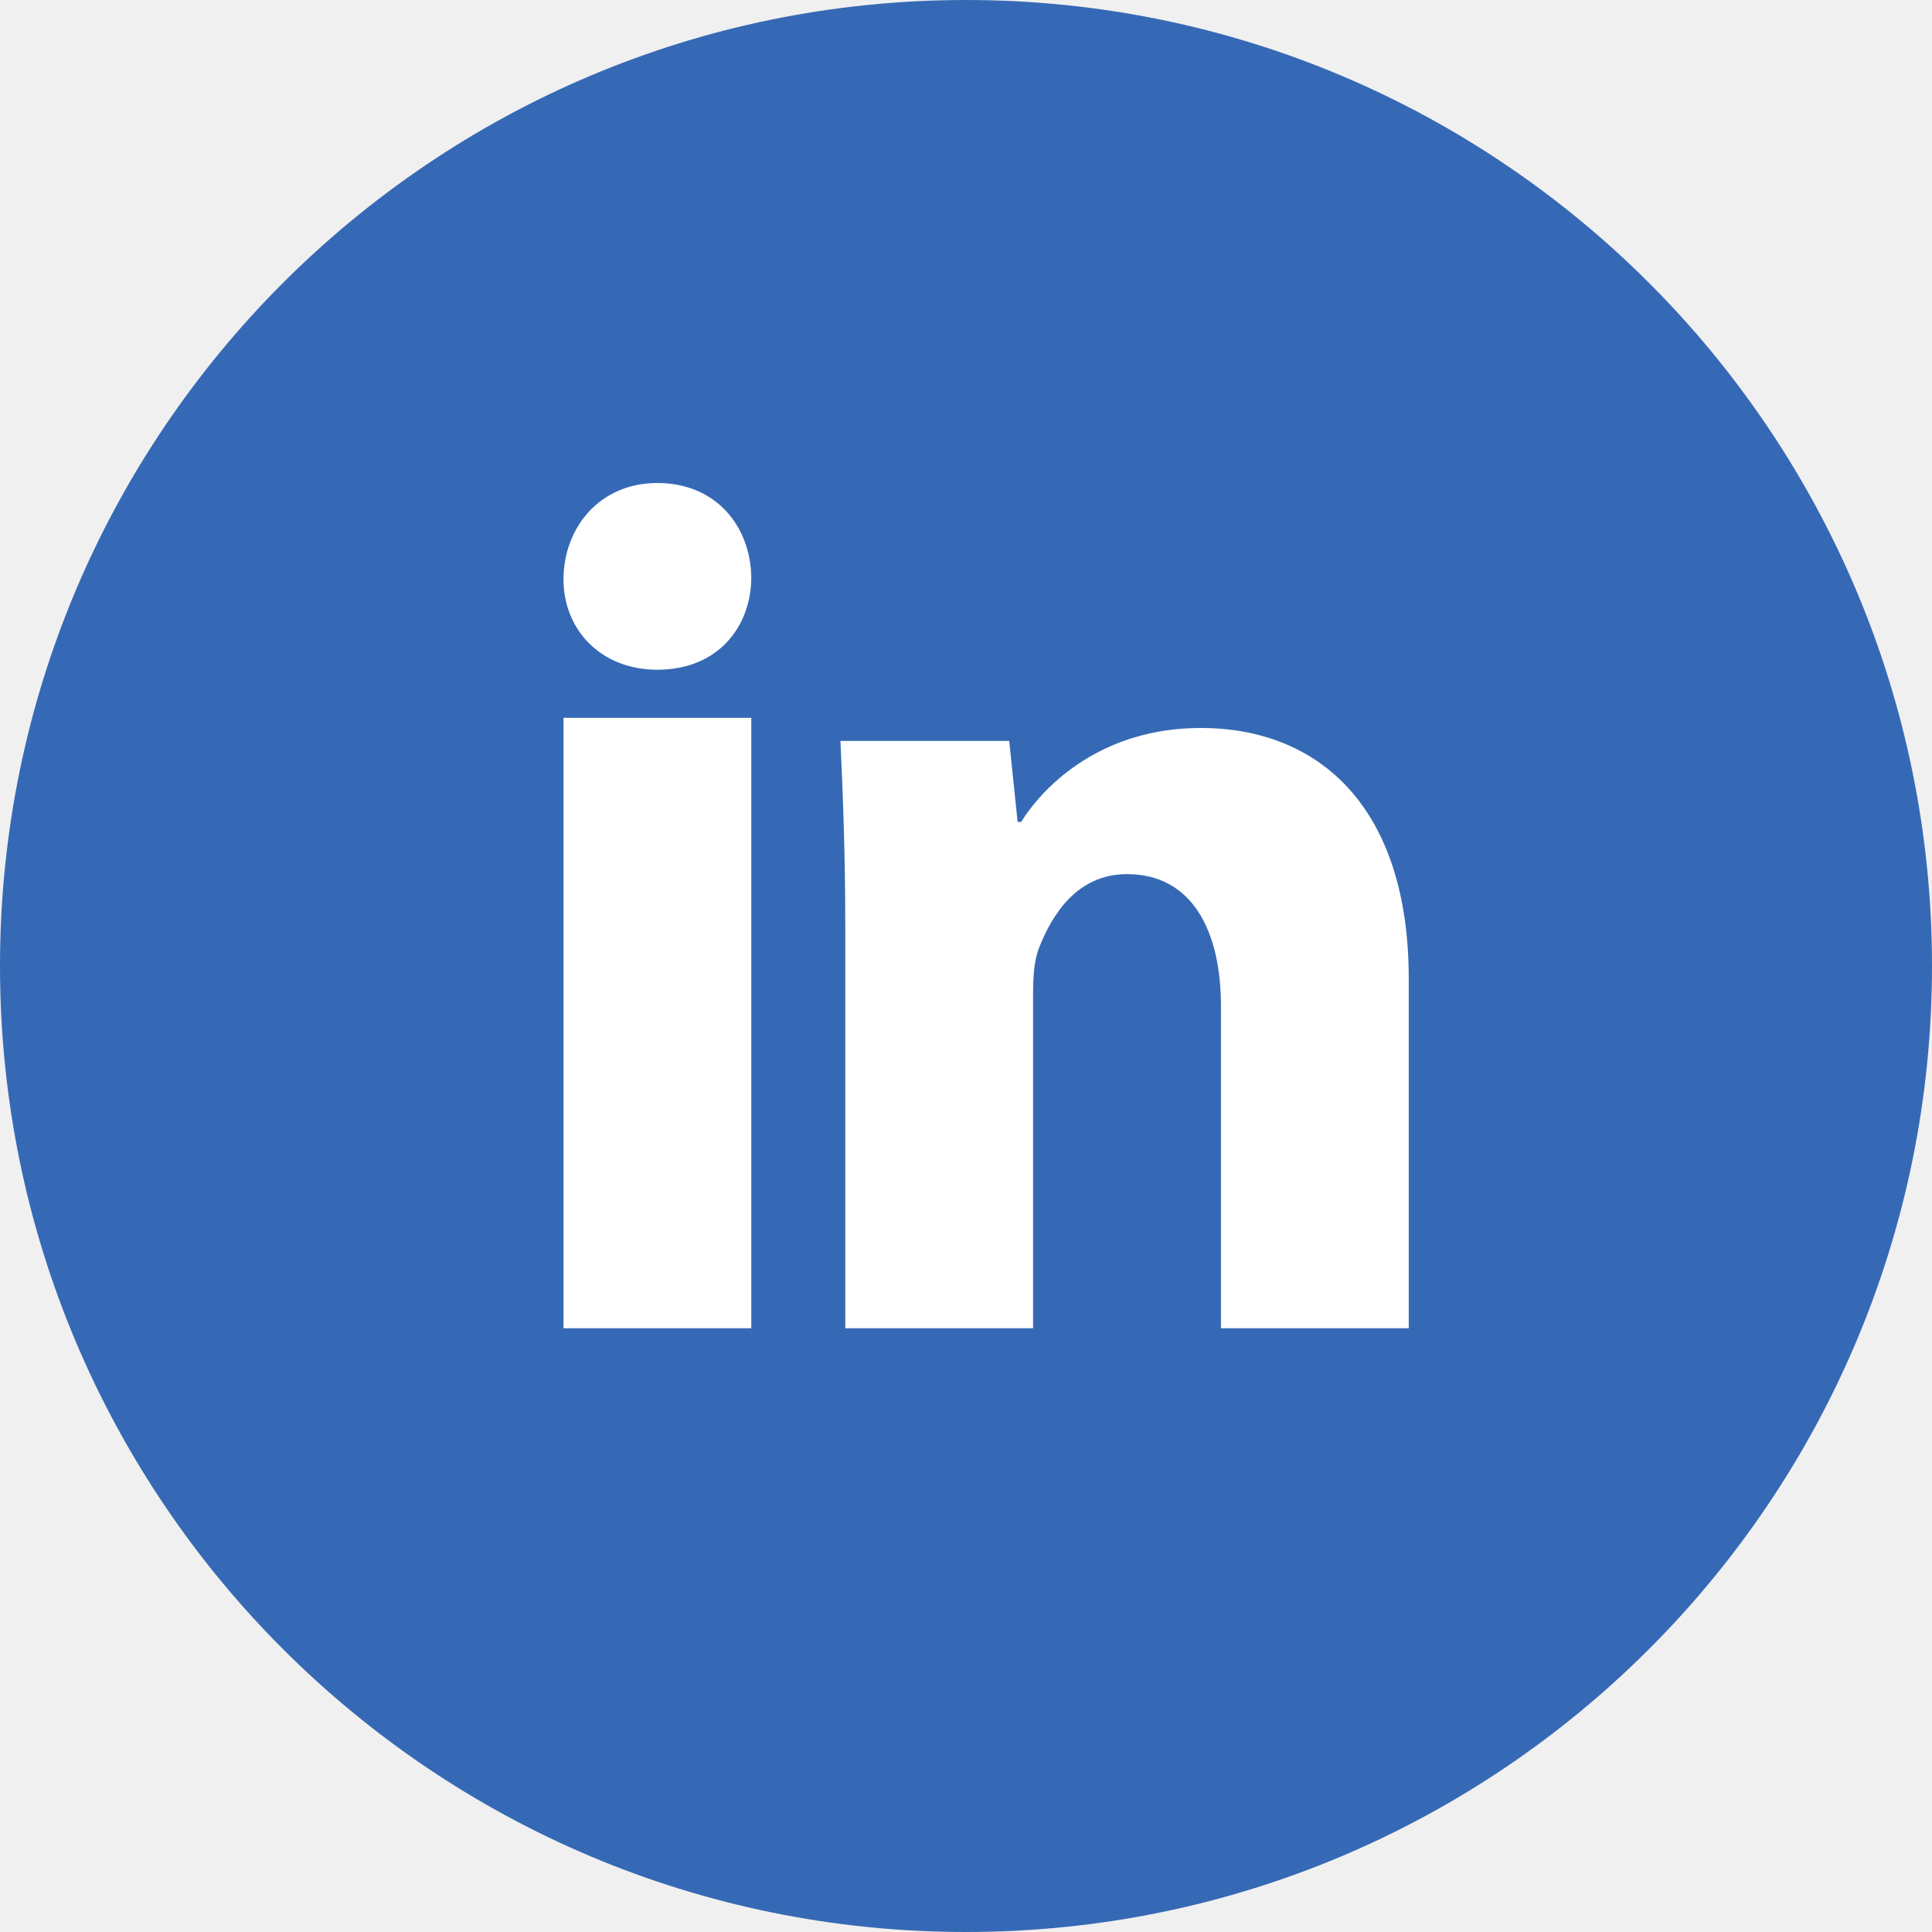
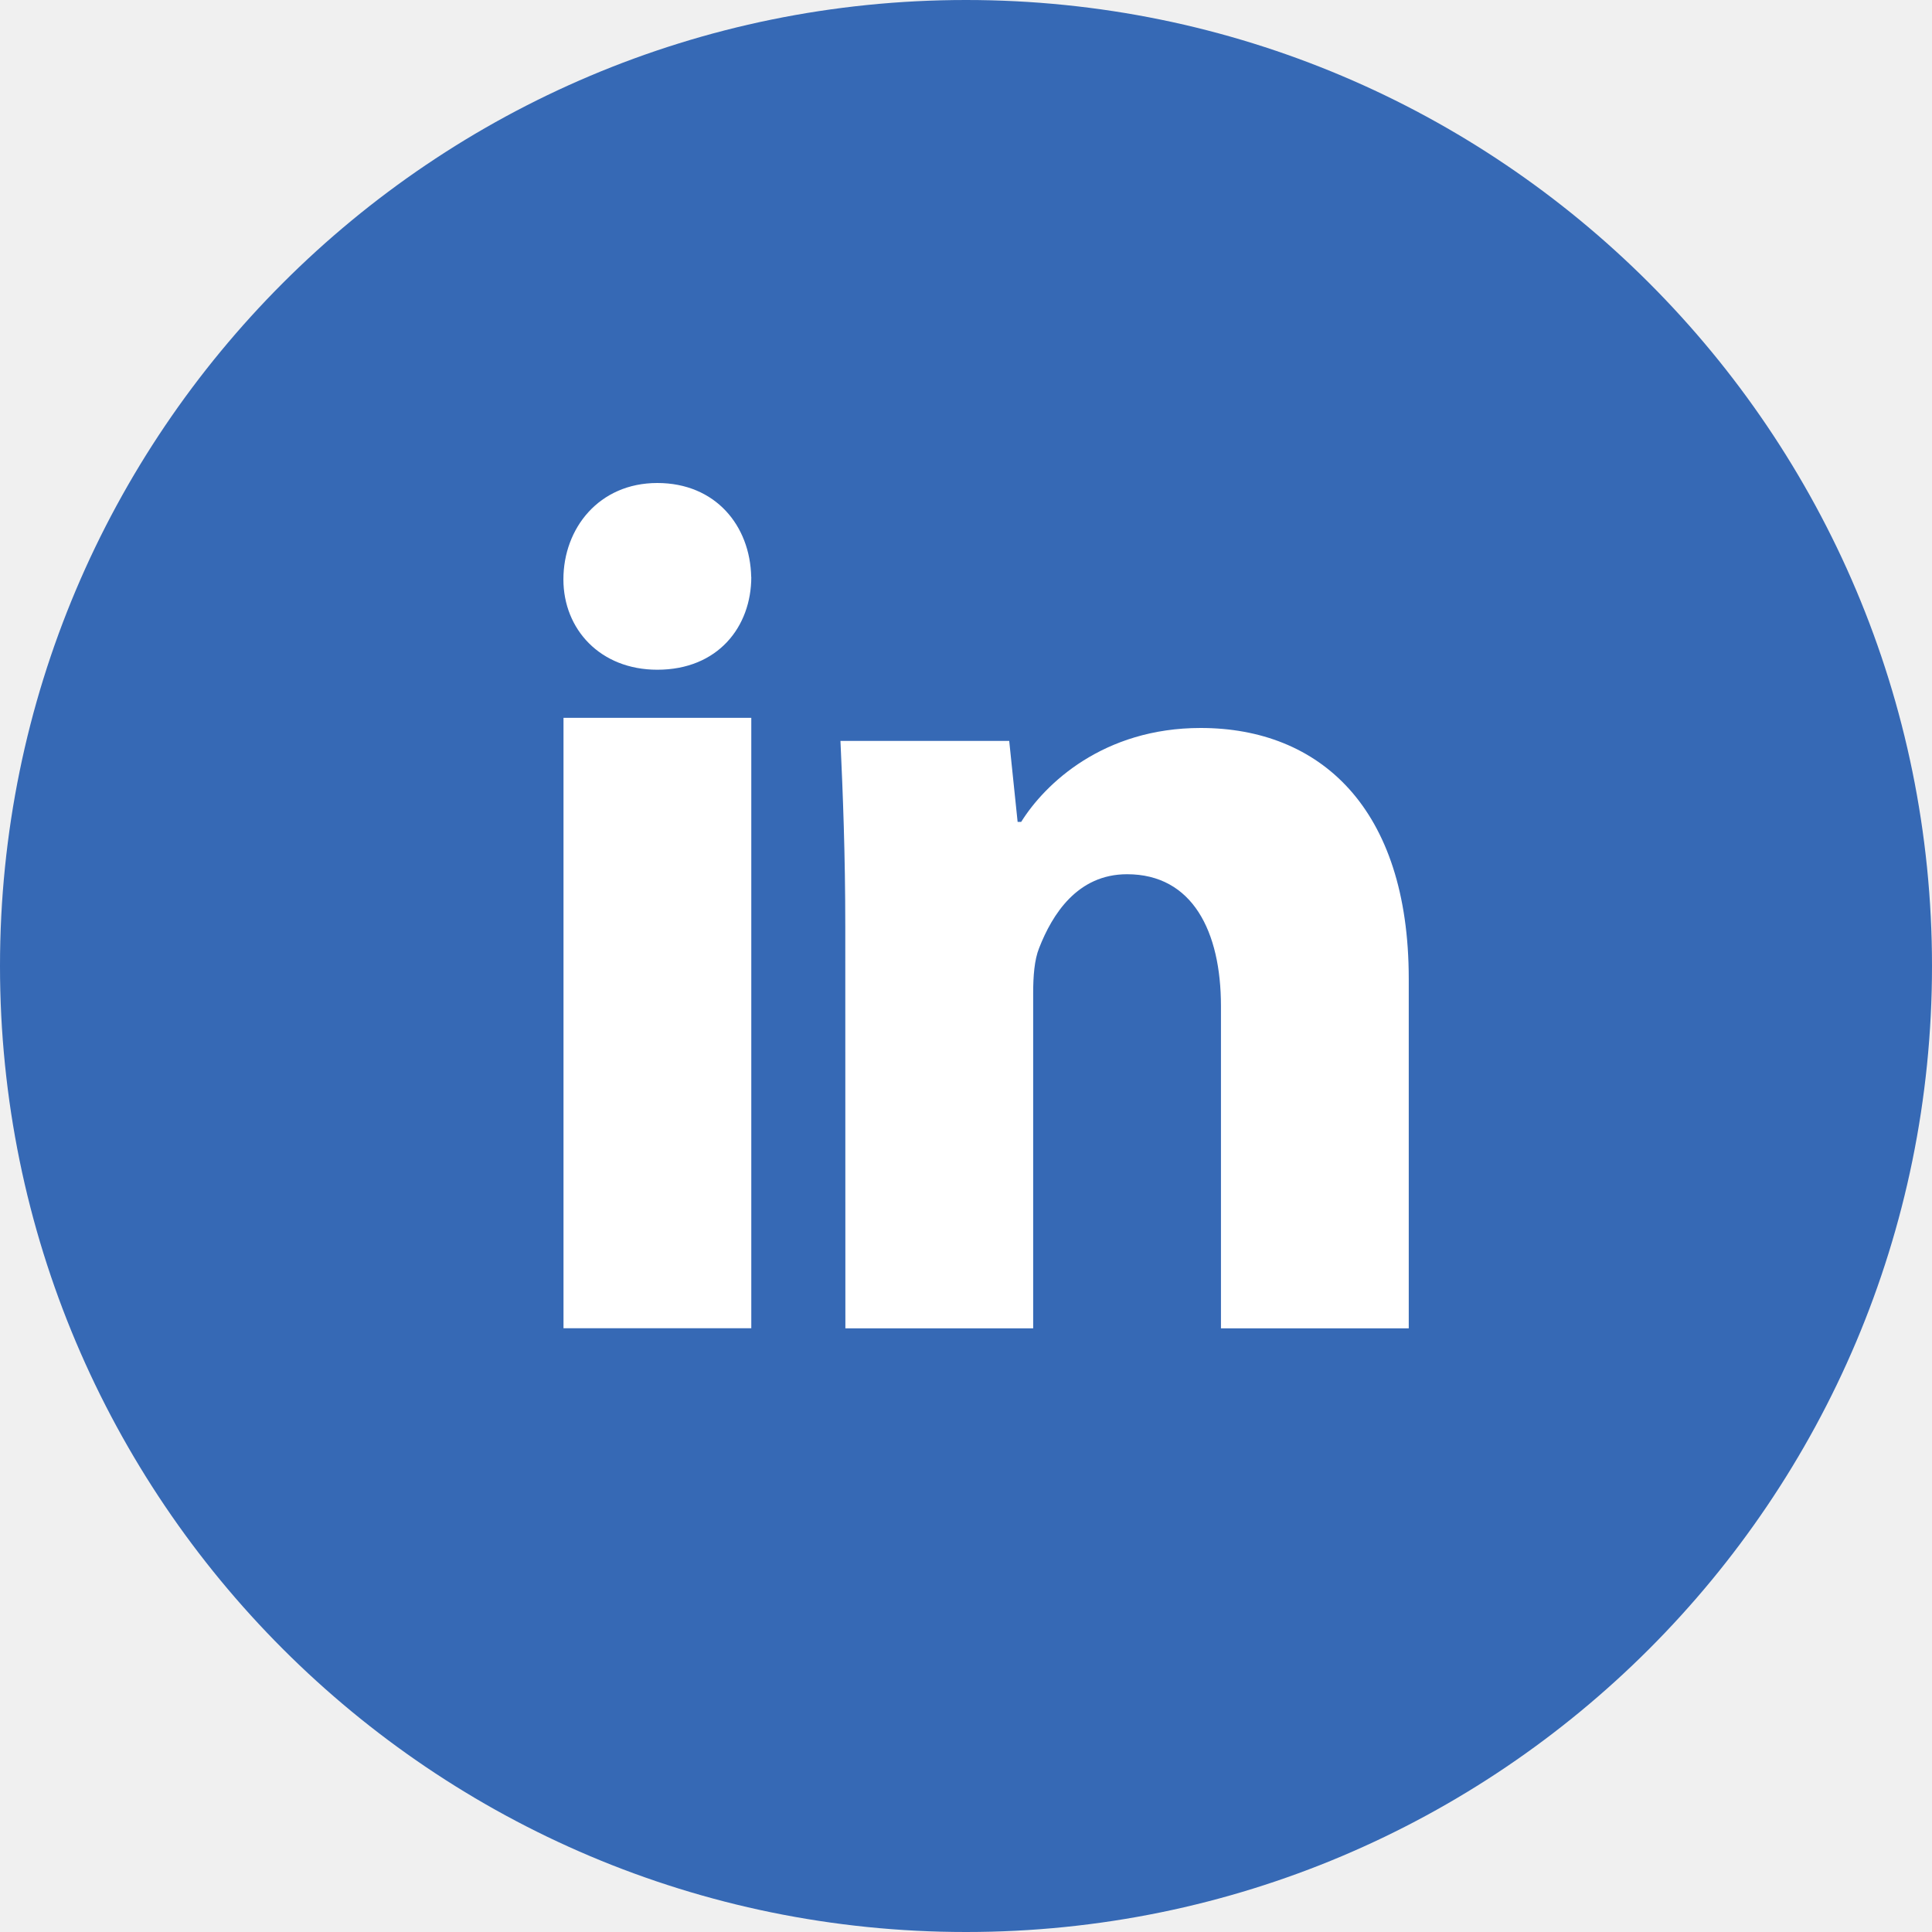
- <svg xmlns="http://www.w3.org/2000/svg" width="20px" height="20px" viewBox="0 0 20 20" version="1.1">
-   <defs />
-   <g id="Symbols" stroke="none" stroke-width="1" fill="none" fill-rule="evenodd">
-     <g id="social/linkedin">
-       <g id="Group-4">
-         <circle id="Oval-2" fill="#0747A6" opacity="0.8" cx="10" cy="10" r="10" />
-         <g id="Group-3" transform="translate(5.833333, 5)" fill="#FFFFFF" fill-rule="nonzero">
-           <path d="M1.944,0.972 C1.944,1.488 1.599,1.933 0.972,1.933 C0.381,1.933 0,1.514 0,0.998 C0,0.468 0.369,0 0.972,0 C1.575,0 1.933,0.442 1.944,0.972 Z M0,8.75 L0,2.431 L1.944,2.431 L1.944,8.75 L0,8.75 Z" id="Shape" />
-           <path d="M2.917,4.591 C2.917,3.84 2.892,3.212 2.867,2.67 L4.614,2.67 L4.701,3.508 L4.738,3.508 C4.984,3.114 5.586,2.536 6.596,2.536 C7.826,2.536 8.75,3.36 8.75,5.132 L8.75,8.75 L6.806,8.75 L6.806,5.415 C6.806,4.64 6.51,4.049 5.833,4.049 C5.317,4.049 5.058,4.467 4.923,4.812 C4.873,4.935 4.861,5.107 4.861,5.28 L4.861,8.75 L2.917,8.75 L2.917,4.591 Z" id="Shape" />
-         </g>
-       </g>
+ <svg xmlns="http://www.w3.org/2000/svg" height="20" viewBox="0 0 20 20" width="20">
+   <g fill="none" fill-rule="evenodd">
+     <circle cx="10" cy="10" fill="#0747a6" opacity=".8" r="10" />
+     <g fill="#fff" fill-rule="nonzero" transform="translate(5.833333 5)">
+       <path d="m1.944.972c0 .516-.345.961-.973.961-.591 0-.972-.419-.972-.935 0-.53.369-.998.972-.998s.961.442.972.972zm-1.944 7.778v-6.319h1.944v6.319z" />
+       <path d="m2.917 4.591c0-.751-.025-1.379-.05-1.921h1.747l.087.838h.037c.246-.394.849-.972 1.858-.972 1.231 0 2.154.824 2.154 2.597v3.618h-1.944v-3.335c0-.775-.295-1.366-.972-1.366-.516 0-.775.418-.91.763-.05.123-.062.296-.062.468v3.47h-1.944z" />
    </g>
  </g>
</svg>
